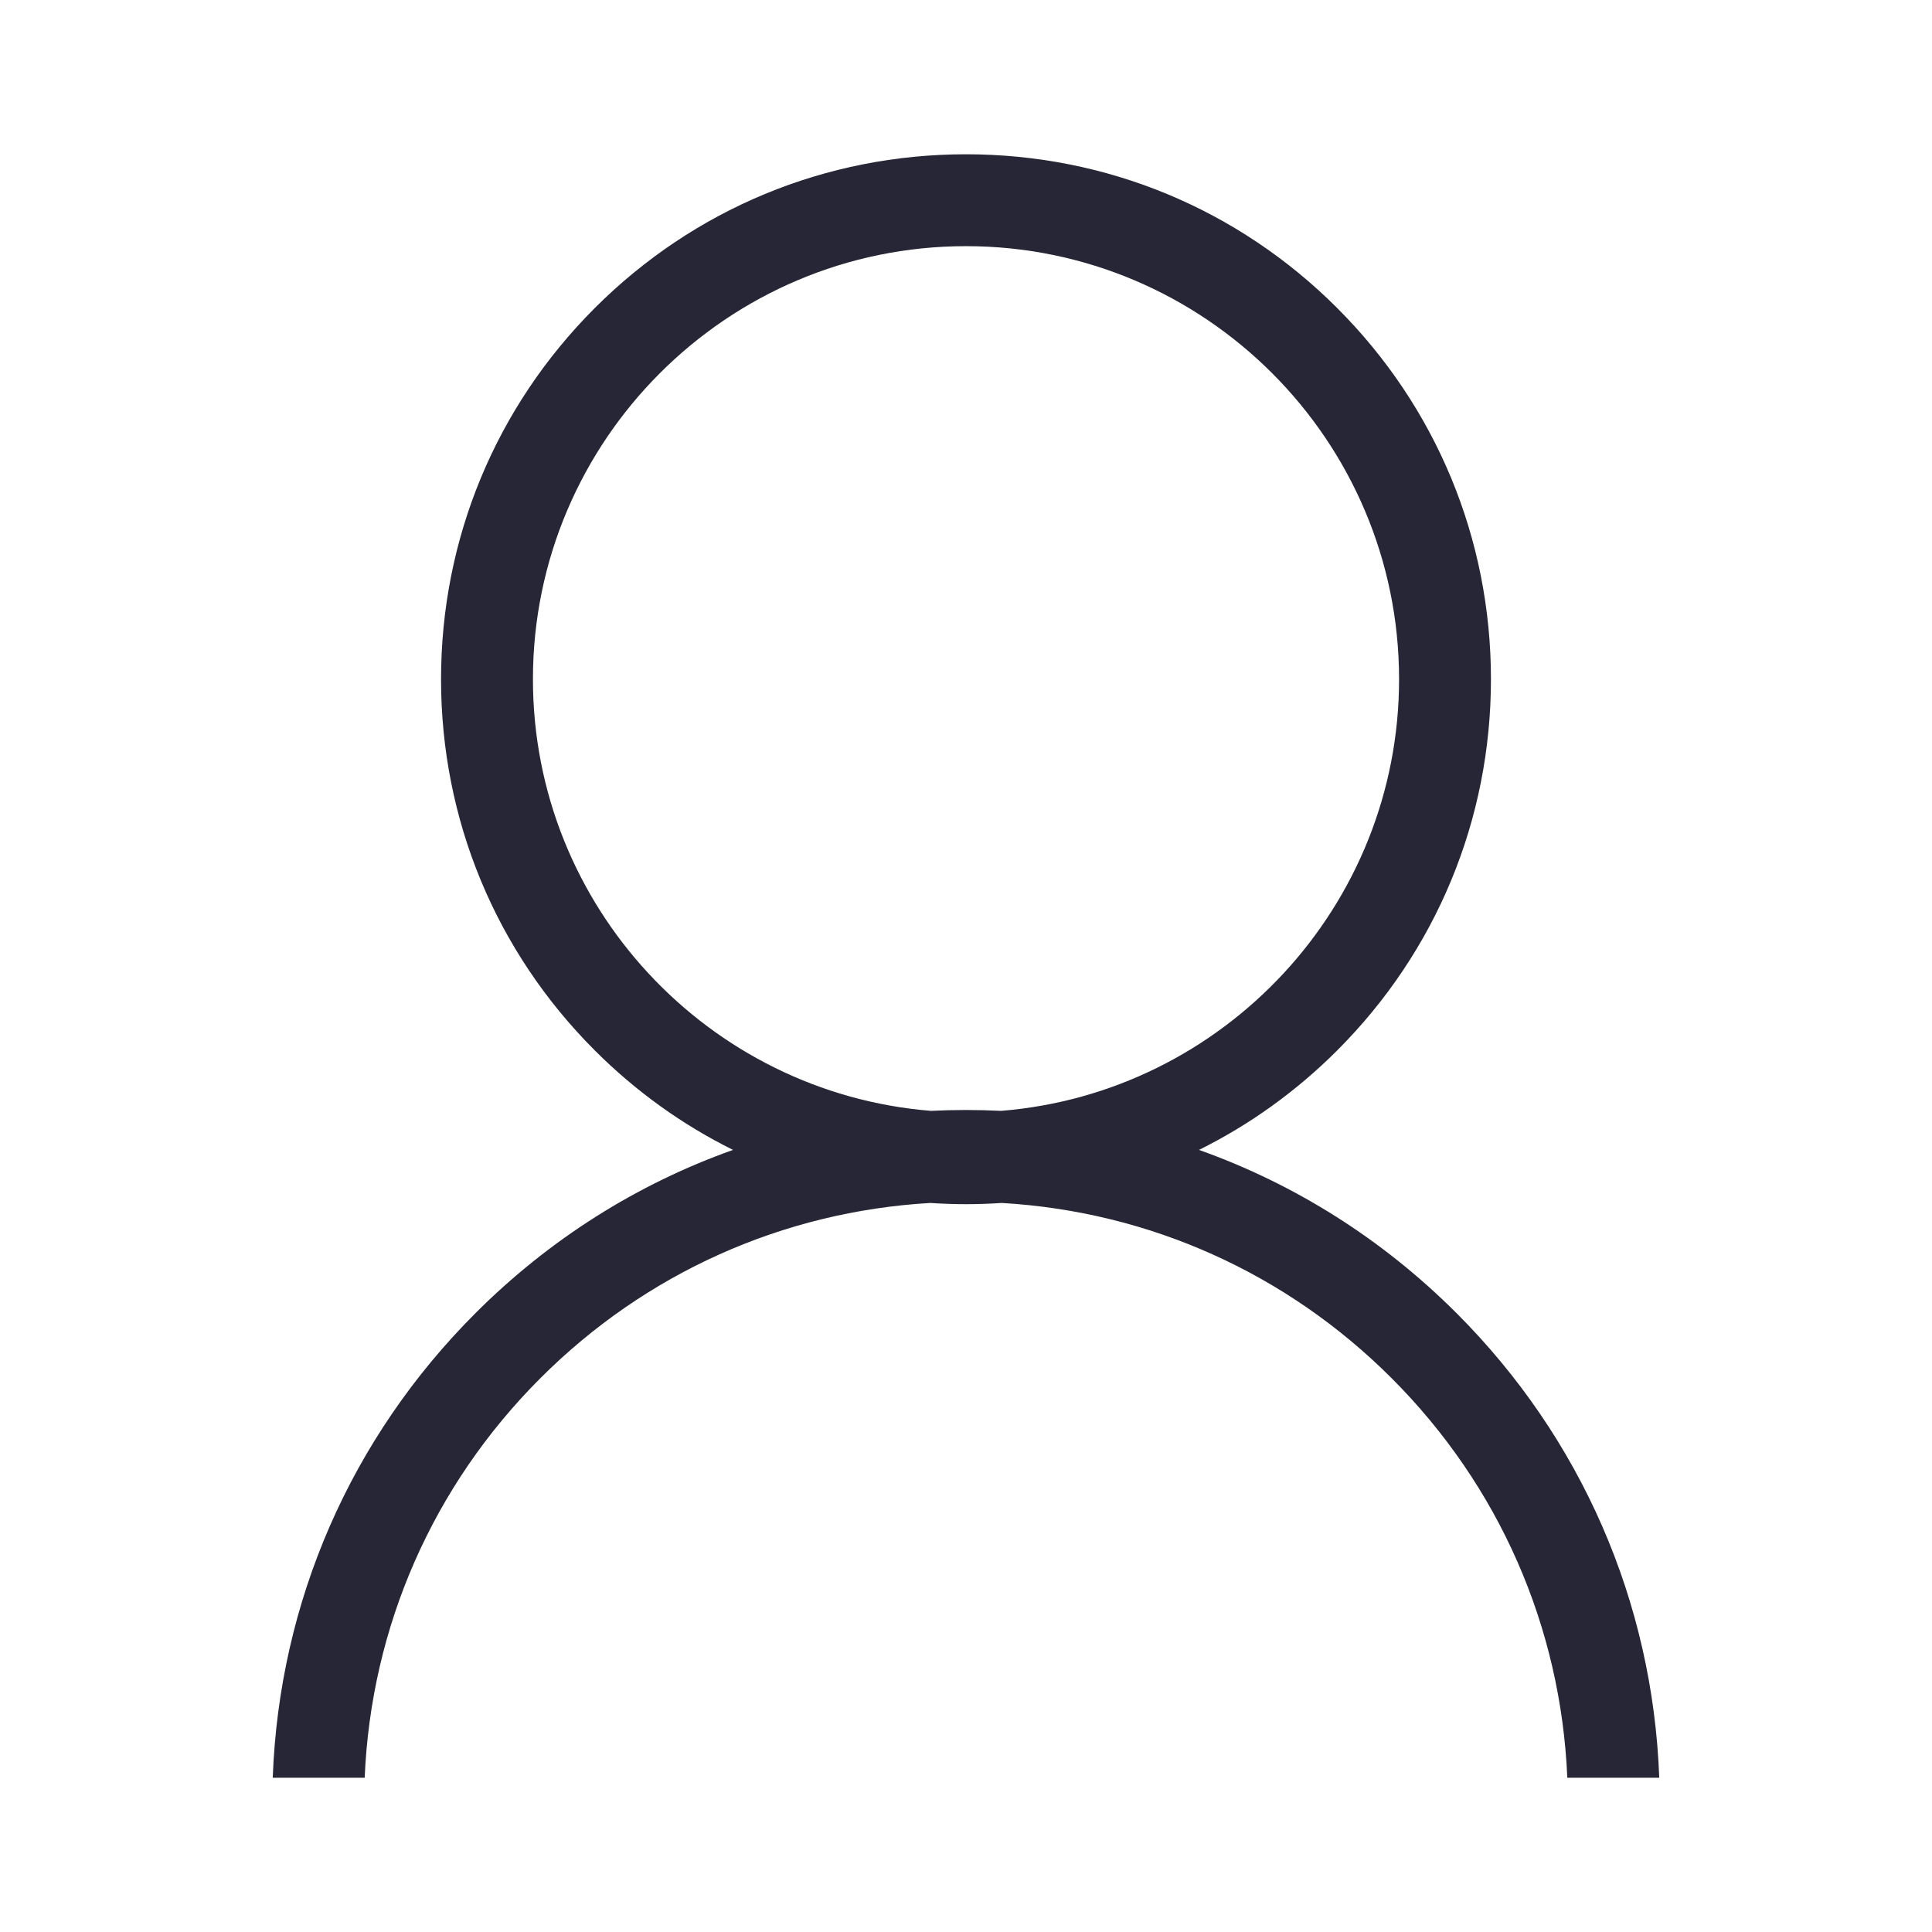
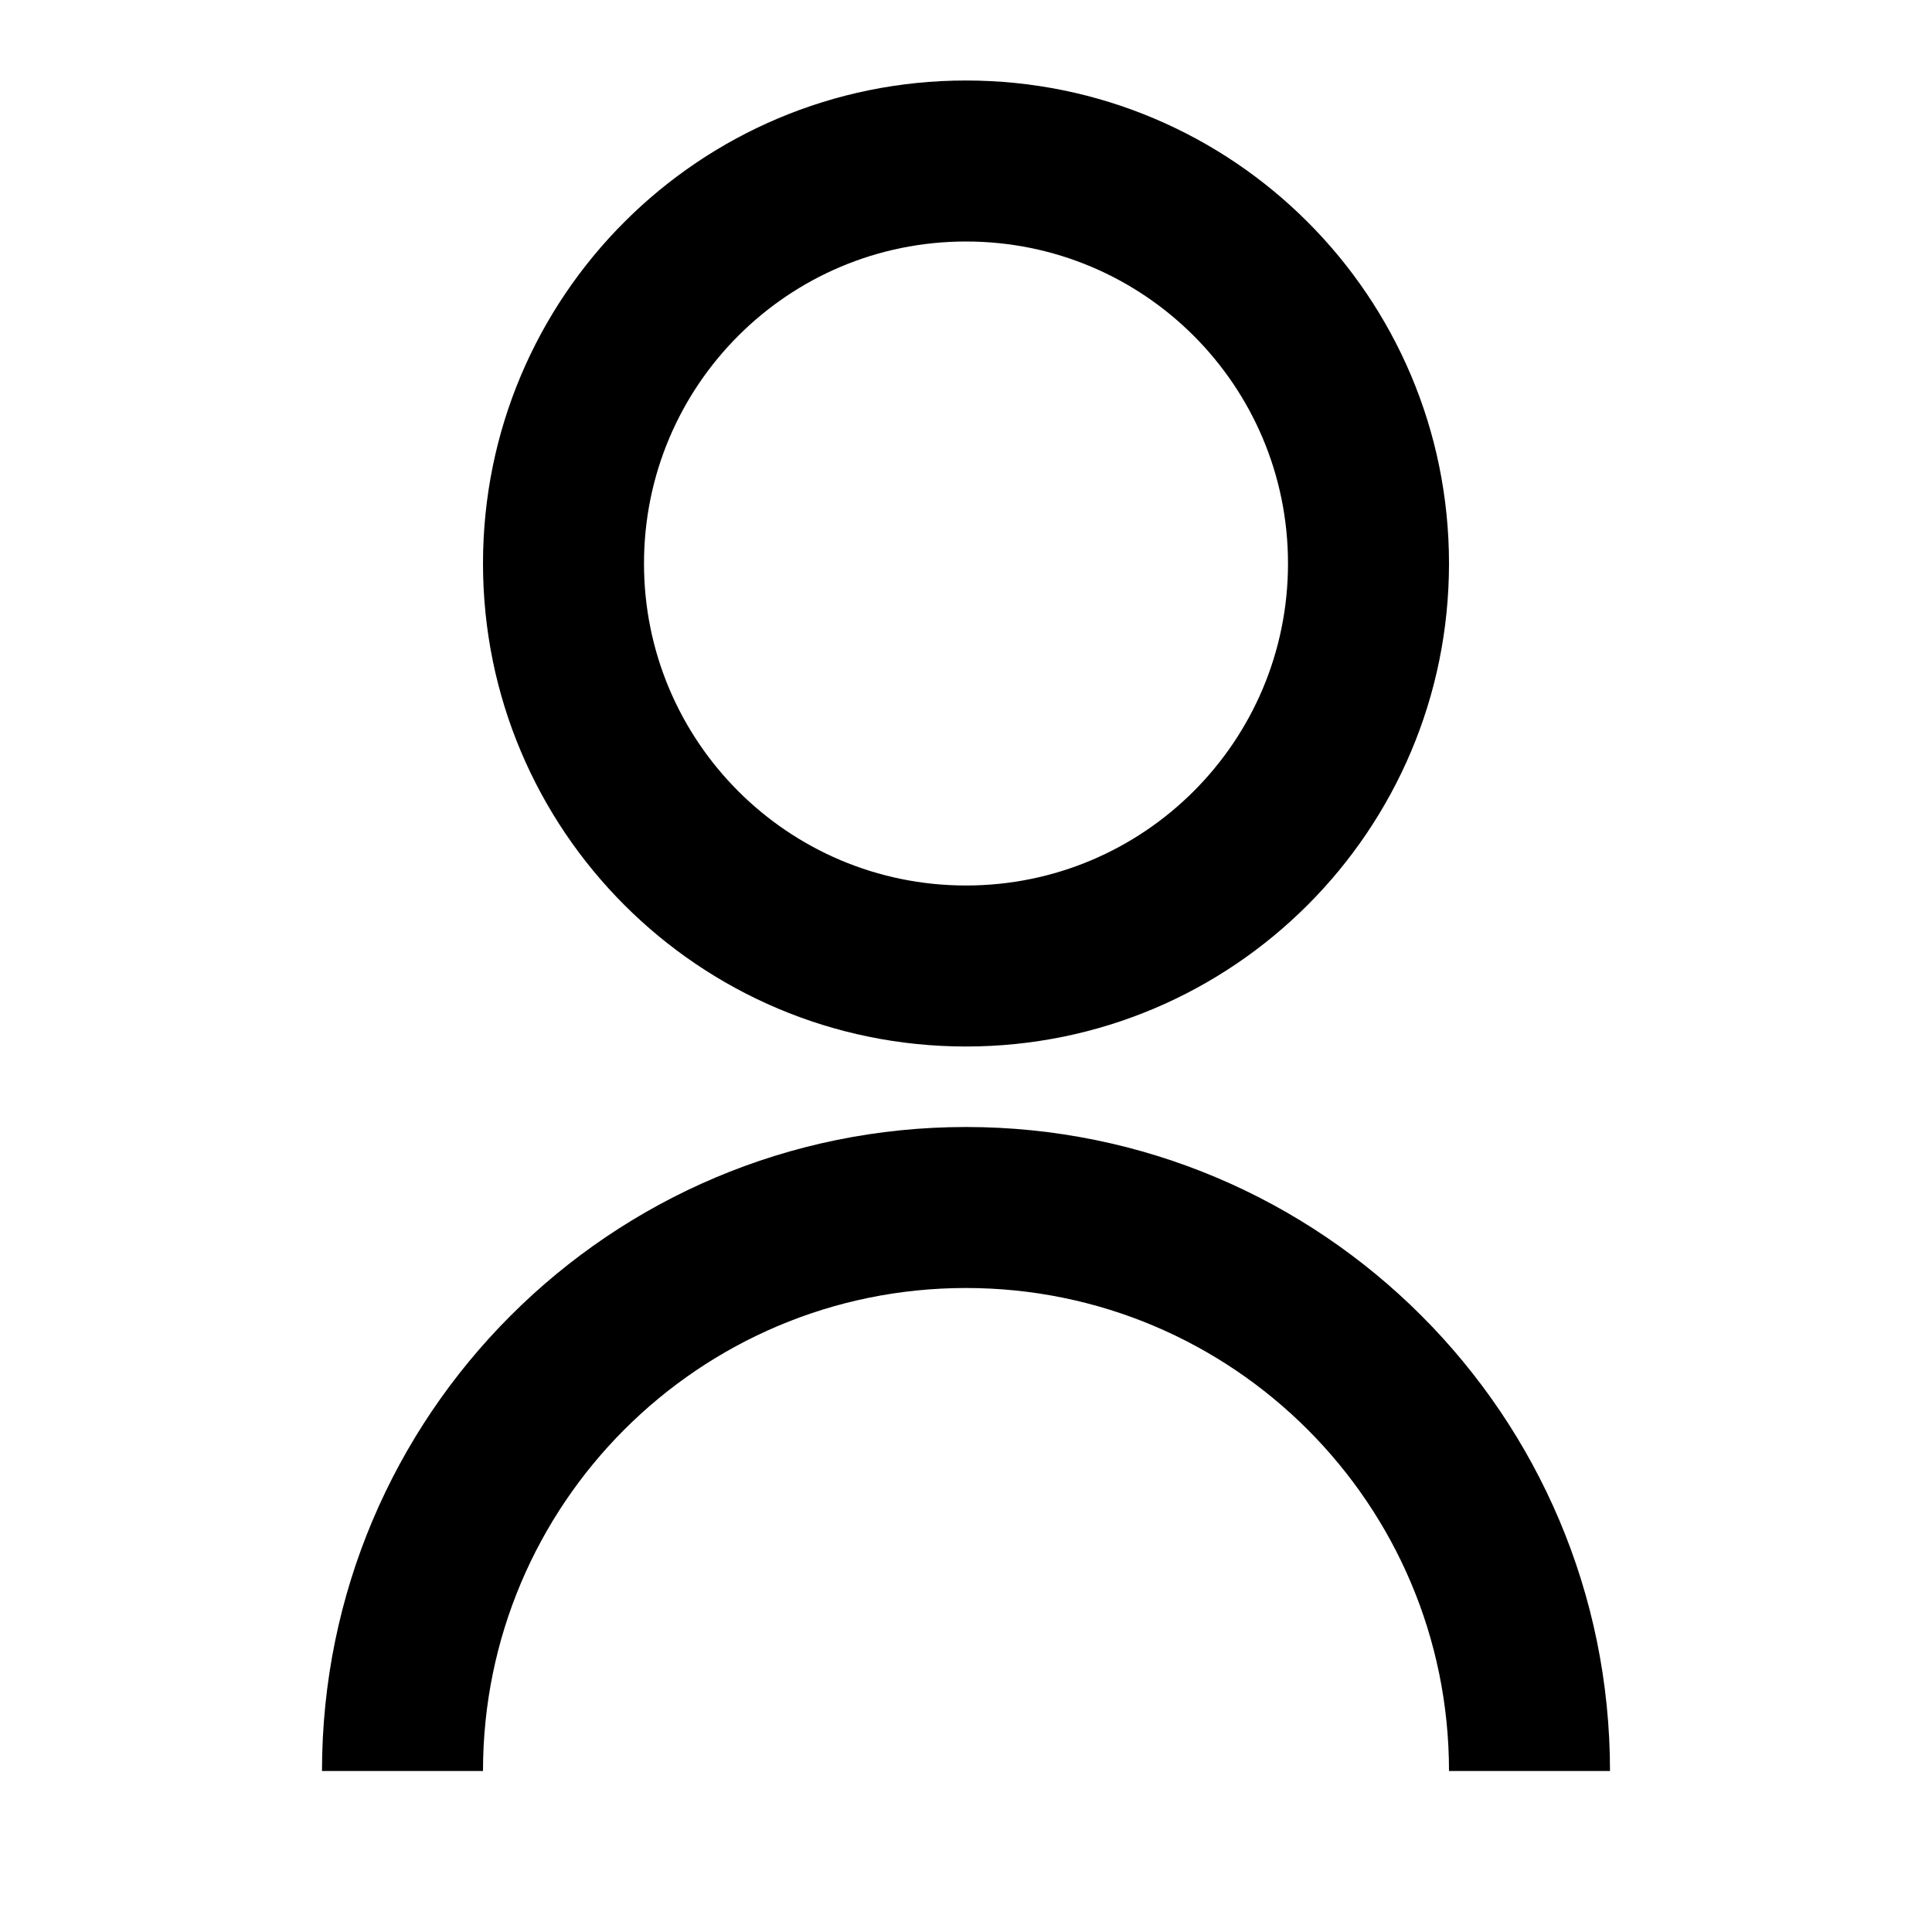
- <svg xmlns="http://www.w3.org/2000/svg" t="1716519874100" class="icon" viewBox="0 0 1024 1024" version="1.1" p-id="1601" width="200" height="200">
-   <path d="M772.016 696.022c-39.228-39.229-85.763-68.498-136.531-86.546 26.775-13.284 51.501-30.977 73.254-52.73 52.552-52.551 81.494-122.422 81.494-196.741s-28.941-144.19-81.494-196.742c-52.551-52.551-122.422-81.493-196.741-81.493s-144.19 28.942-196.742 81.493c-52.552 52.551-81.494 122.422-81.494 196.742s28.941 144.19 81.494 196.741c21.753 21.753 46.481 39.446 73.256 52.73-50.769 18.049-97.303 47.317-136.533 86.546-66.188 66.187-104.01 153.166-107.423 246.208l48.731 0c3.387-80.029 36.14-154.783 93.129-211.77 55.771-55.771 128.558-88.327 206.651-92.867 6.274 0.419 12.583 0.646 18.929 0.646 6.346 0 12.656-0.227 18.929-0.646 78.092 4.54 150.88 37.096 206.651 92.867 56.988 56.987 89.742 131.741 93.129 211.77l48.731 0C876.027 849.189 838.205 762.21 772.016 696.022zM282.467 360.004c0-126.565 102.968-229.534 229.534-229.534 126.565 0 229.534 102.969 229.534 229.534 0 120.305-93.04 219.28-210.942 228.775-6.171-0.305-12.37-0.46-18.591-0.46-6.223 0-12.421 0.156-18.592 0.46C375.506 579.284 282.467 480.309 282.467 360.004z" fill="#272636" p-id="1602" />
+ <svg xmlns="http://www.w3.org/2000/svg" viewBox="0 0 24 24" fill="currentColor">
+   <path d="M4 22C4 17.582 7.582 14 12 14C16.418 14 20 17.582 20 22H18C18 18.686 15.314 16 12 16C8.686 16 6 18.686 6 22H4ZM12 13C8.685 13 6 10.315 6 7C6 3.685 8.685 1 12 1C15.315 1 18 3.685 18 7C18 10.315 15.315 13 12 13ZM12 11C14.21 11 16 9.21 16 7C16 4.79 14.21 3 12 3C9.79 3 8 4.79 8 7C8 9.21 9.79 11 12 11Z" />
</svg>
